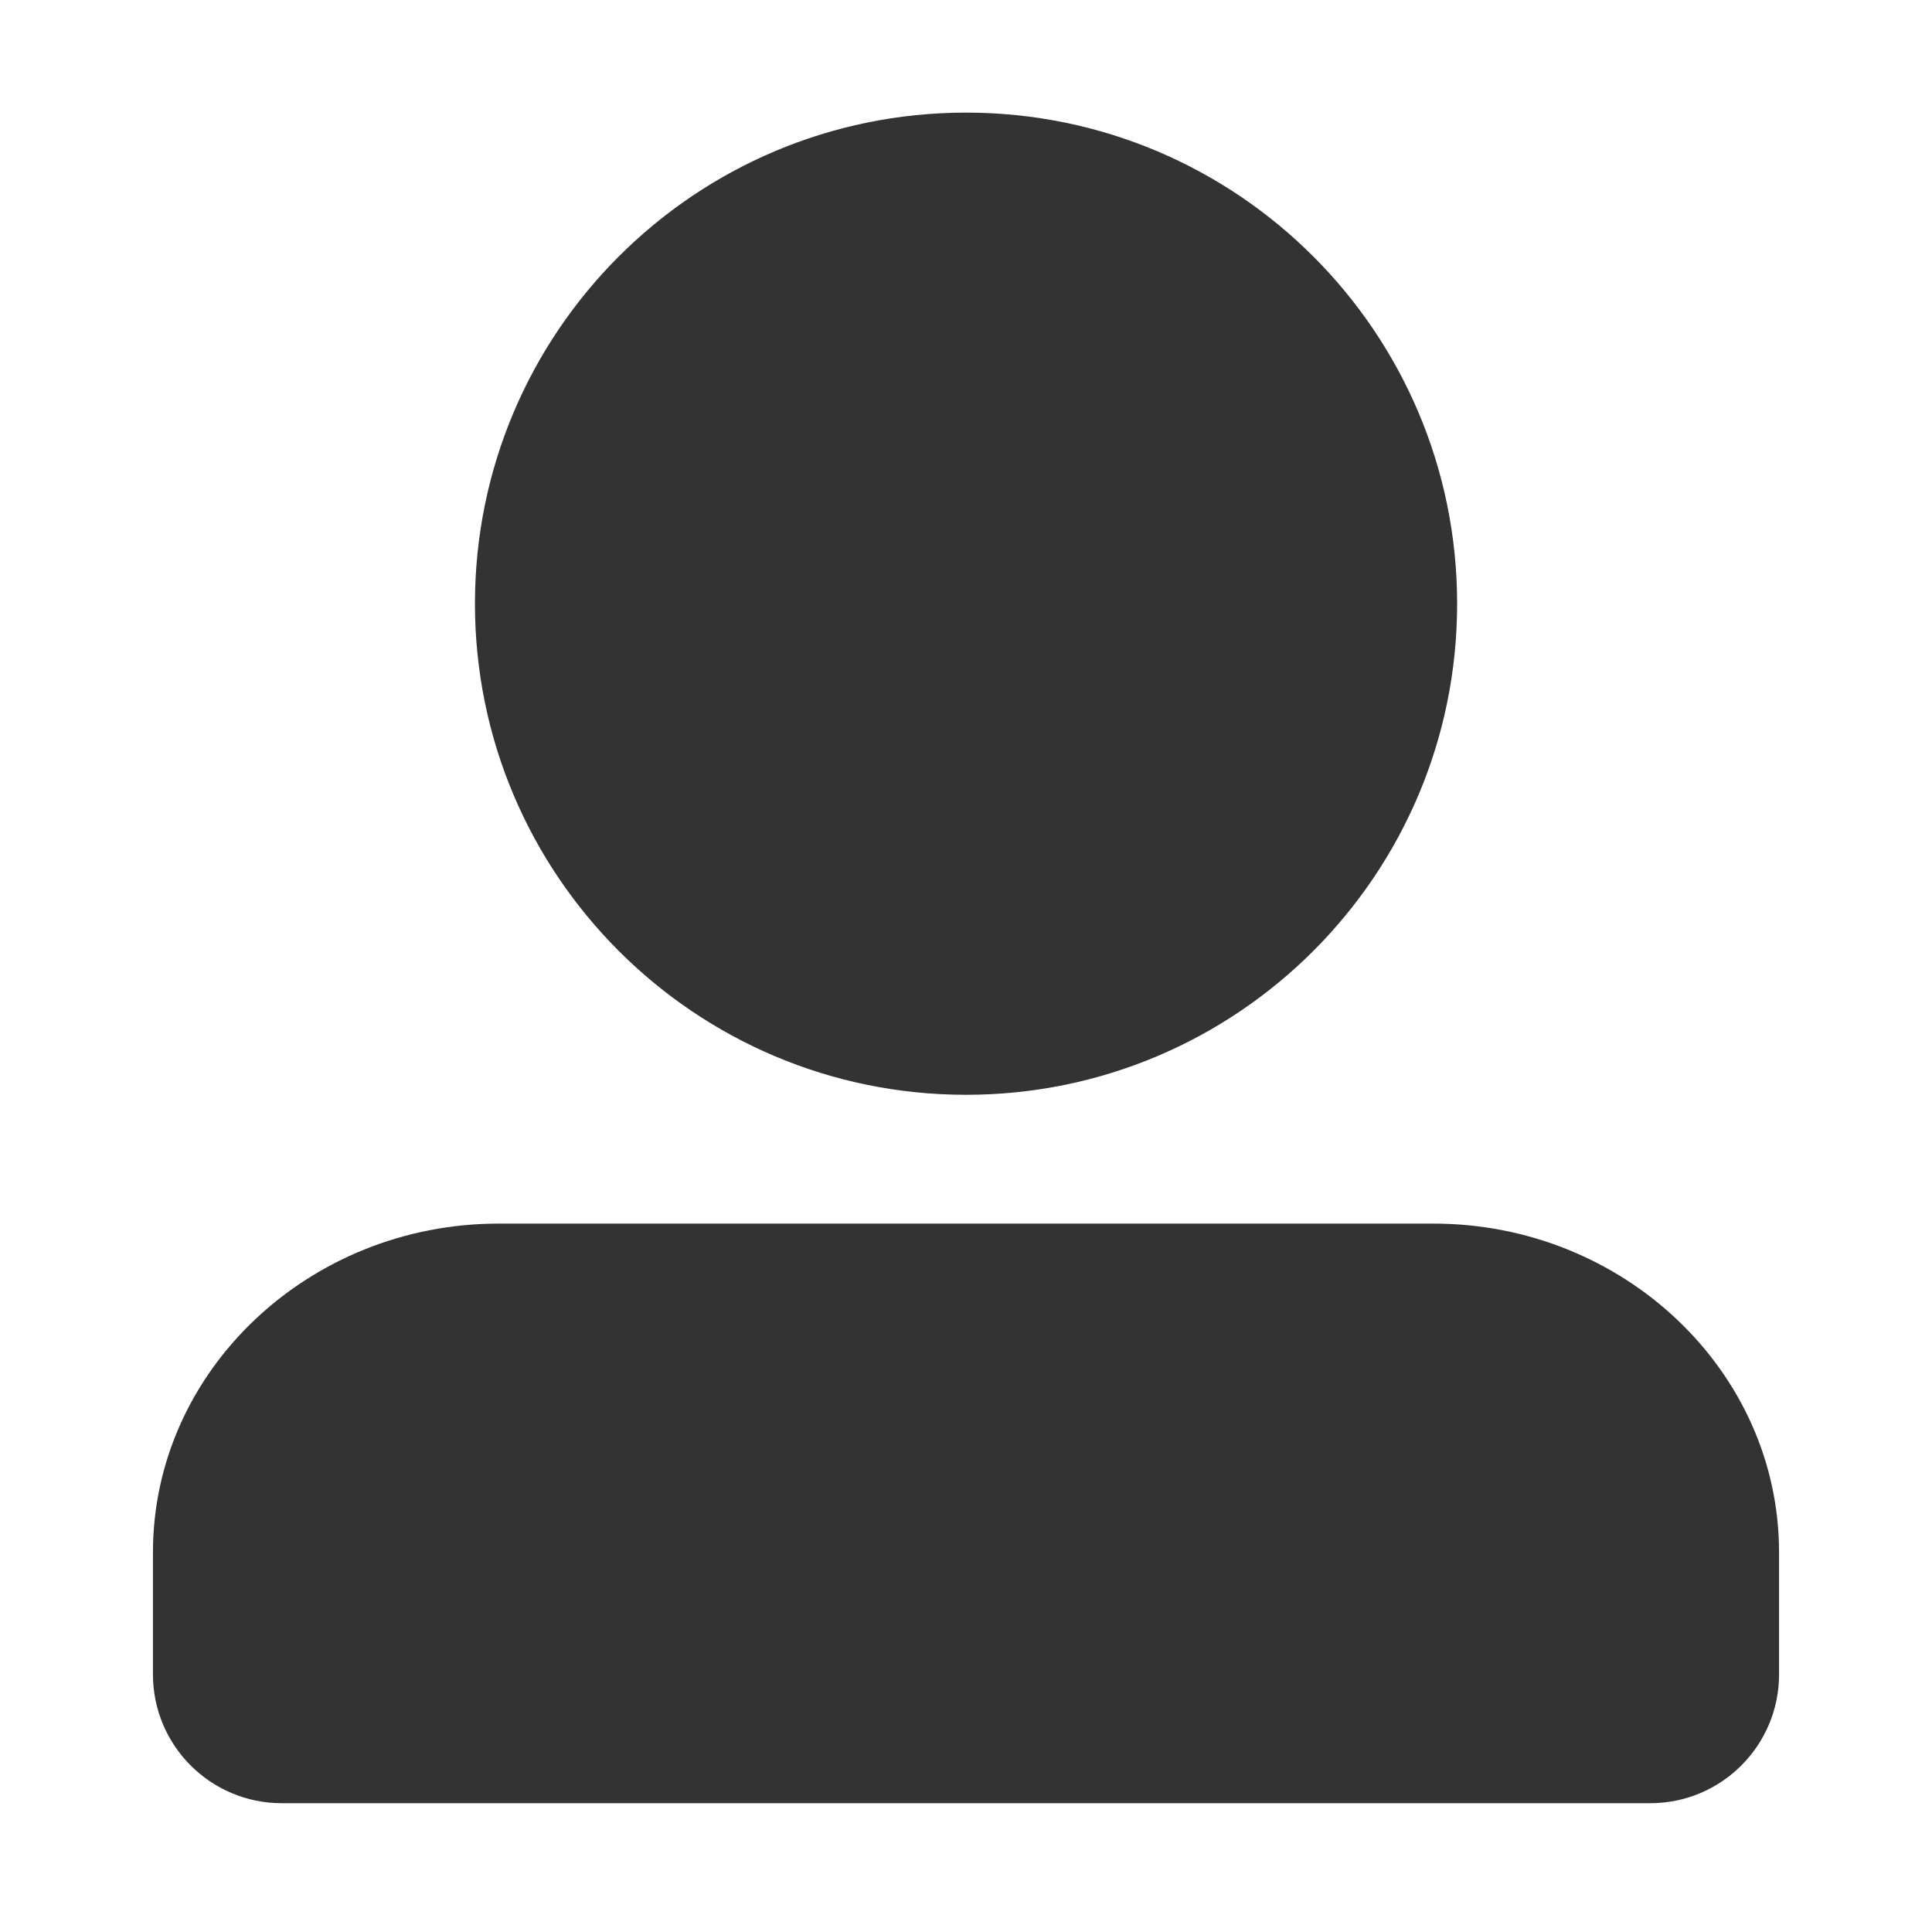
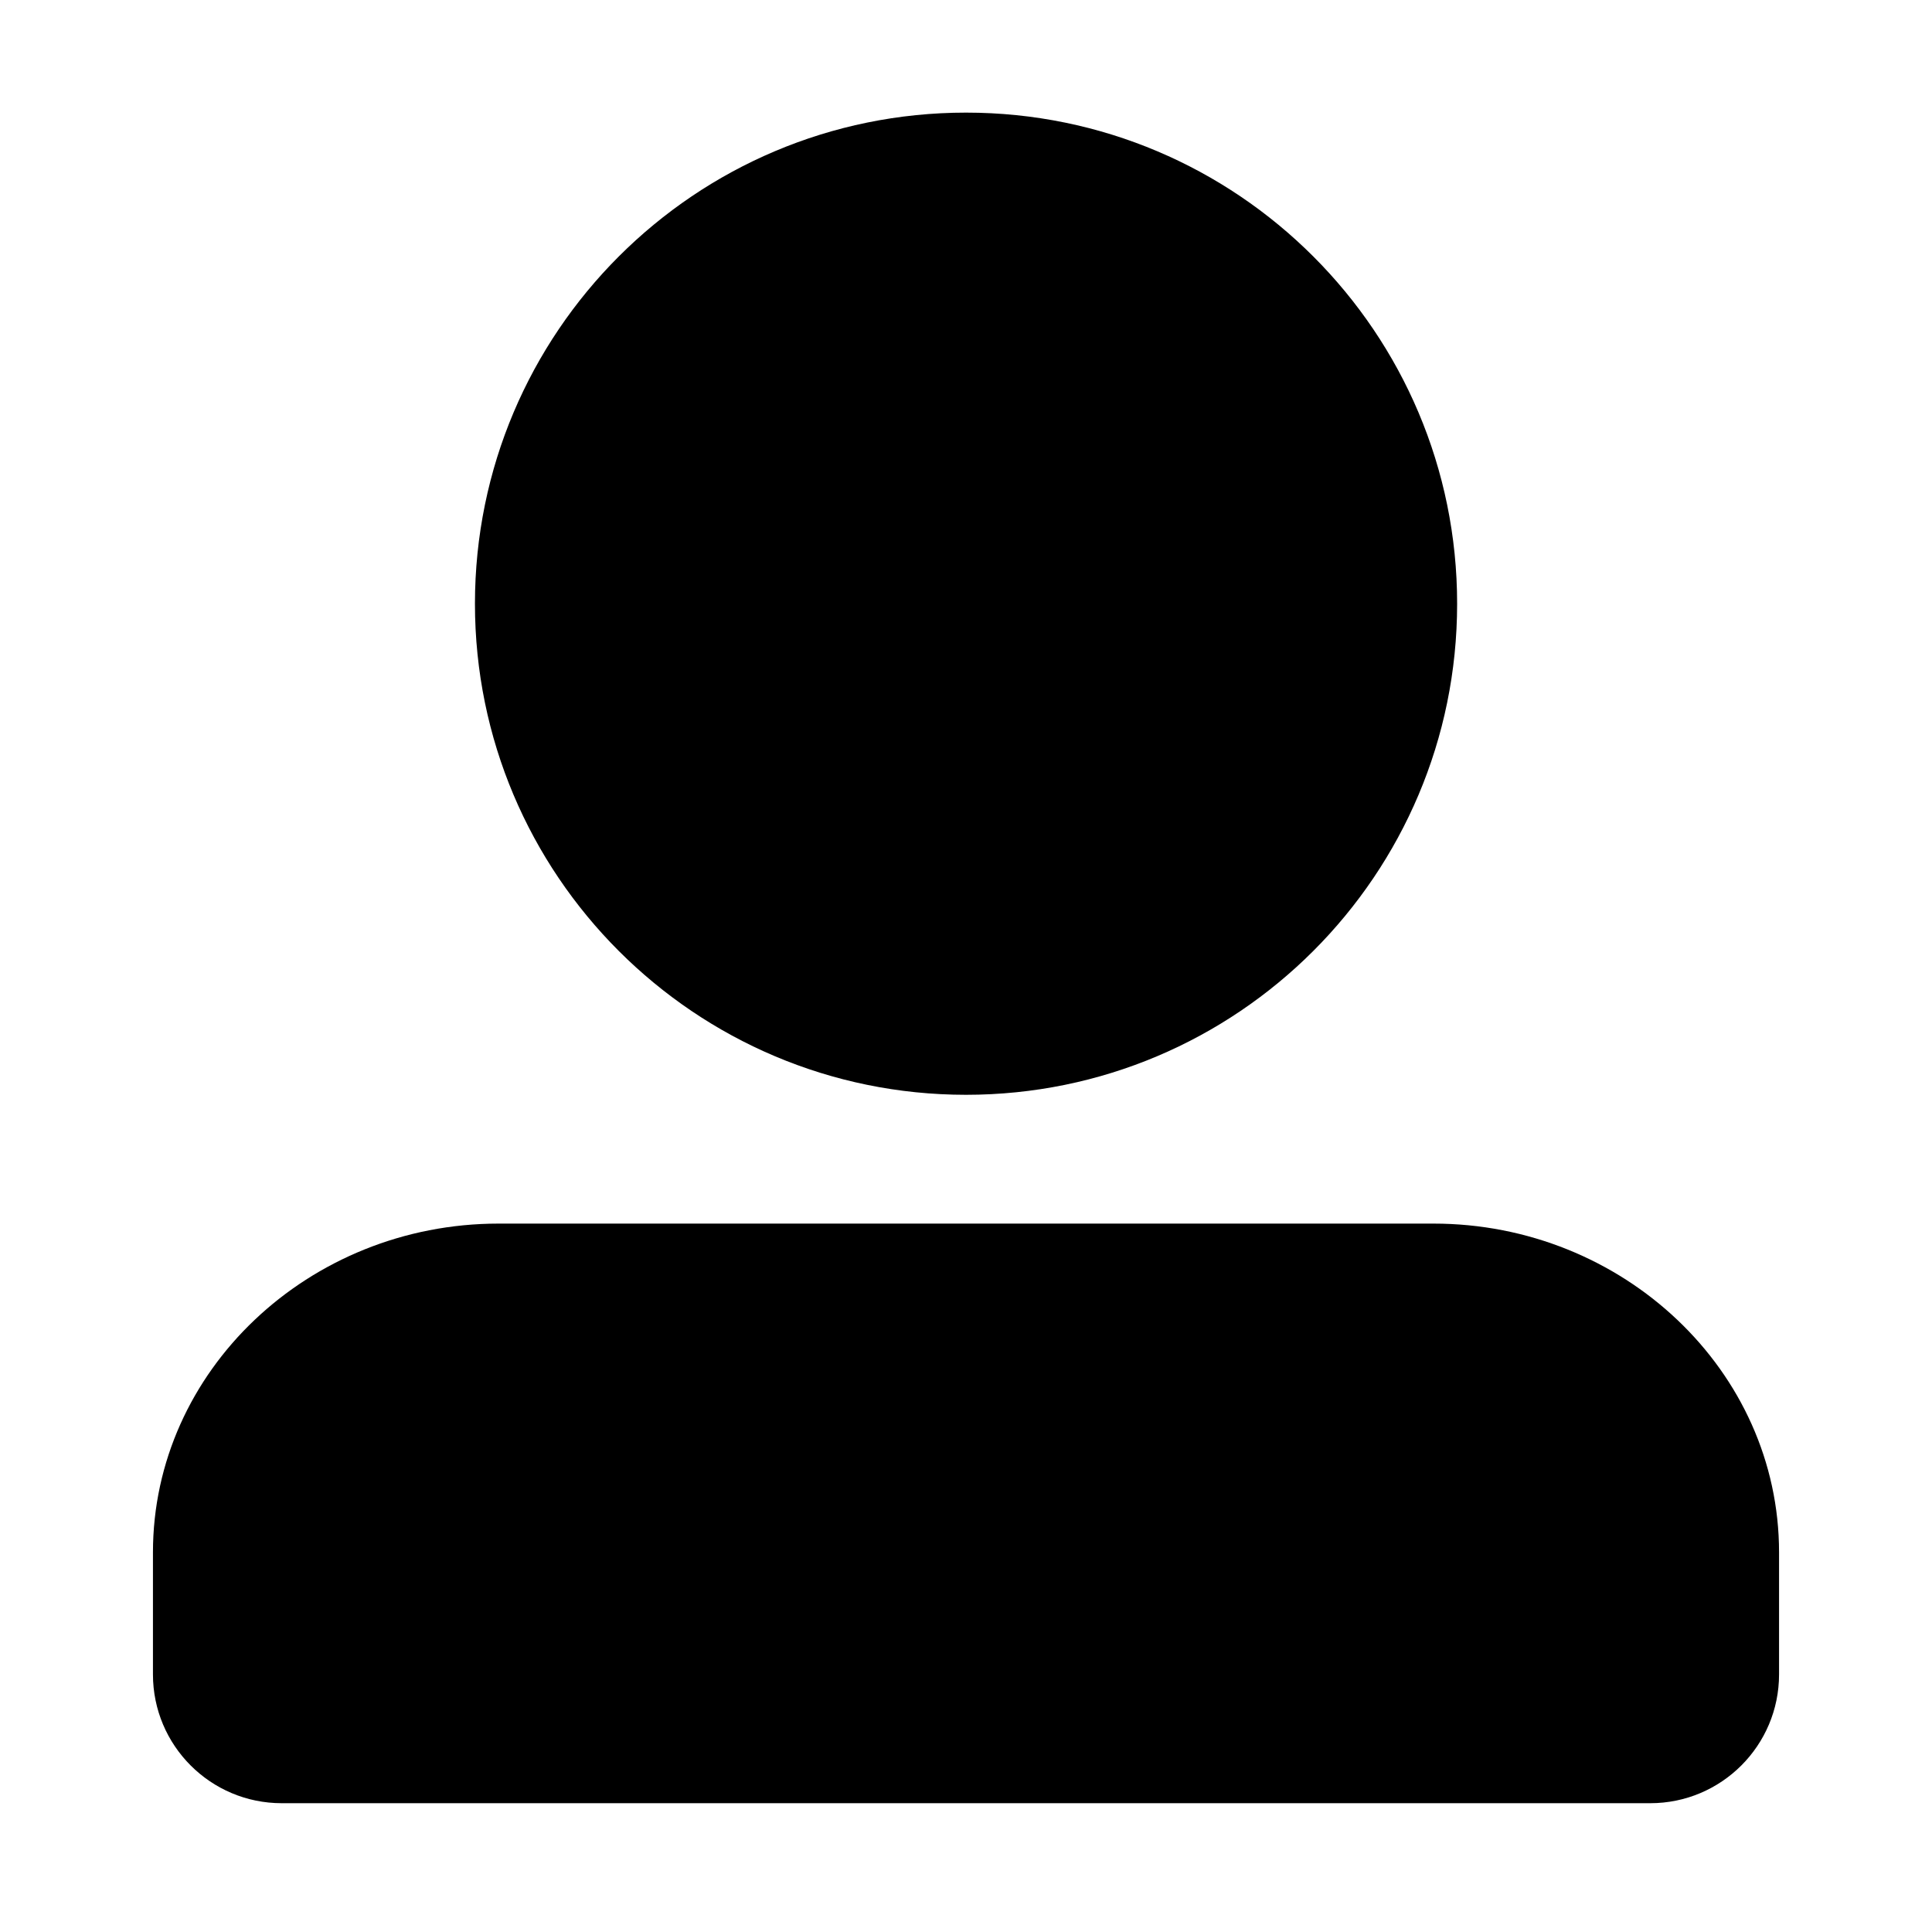
<svg xmlns="http://www.w3.org/2000/svg" class="icon" width="200px" height="200.00px" viewBox="0 0 1024 1024" version="1.1">
-   <path fill="#333333" d="M512 580.267a260.267 260.267 0 1 1 0.043-520.576A260.267 260.267 0 0 1 512 580.267z m362.667 375.467h-725.333a68.267 68.267 0 0 1-68.267-68.267v-64.683c0-96.256 82.688-174.251 183.168-174.251h495.531c100.48 0 183.168 77.995 183.168 174.251V887.467a68.267 68.267 0 0 1-68.267 68.267z" />
+   <path d="M512 580.267a260.267 260.267 0 1 1 0.043-520.576A260.267 260.267 0 0 1 512 580.267z m362.667 375.467h-725.333a68.267 68.267 0 0 1-68.267-68.267v-64.683c0-96.256 82.688-174.251 183.168-174.251h495.531c100.48 0 183.168 77.995 183.168 174.251V887.467a68.267 68.267 0 0 1-68.267 68.267z" />
</svg>
